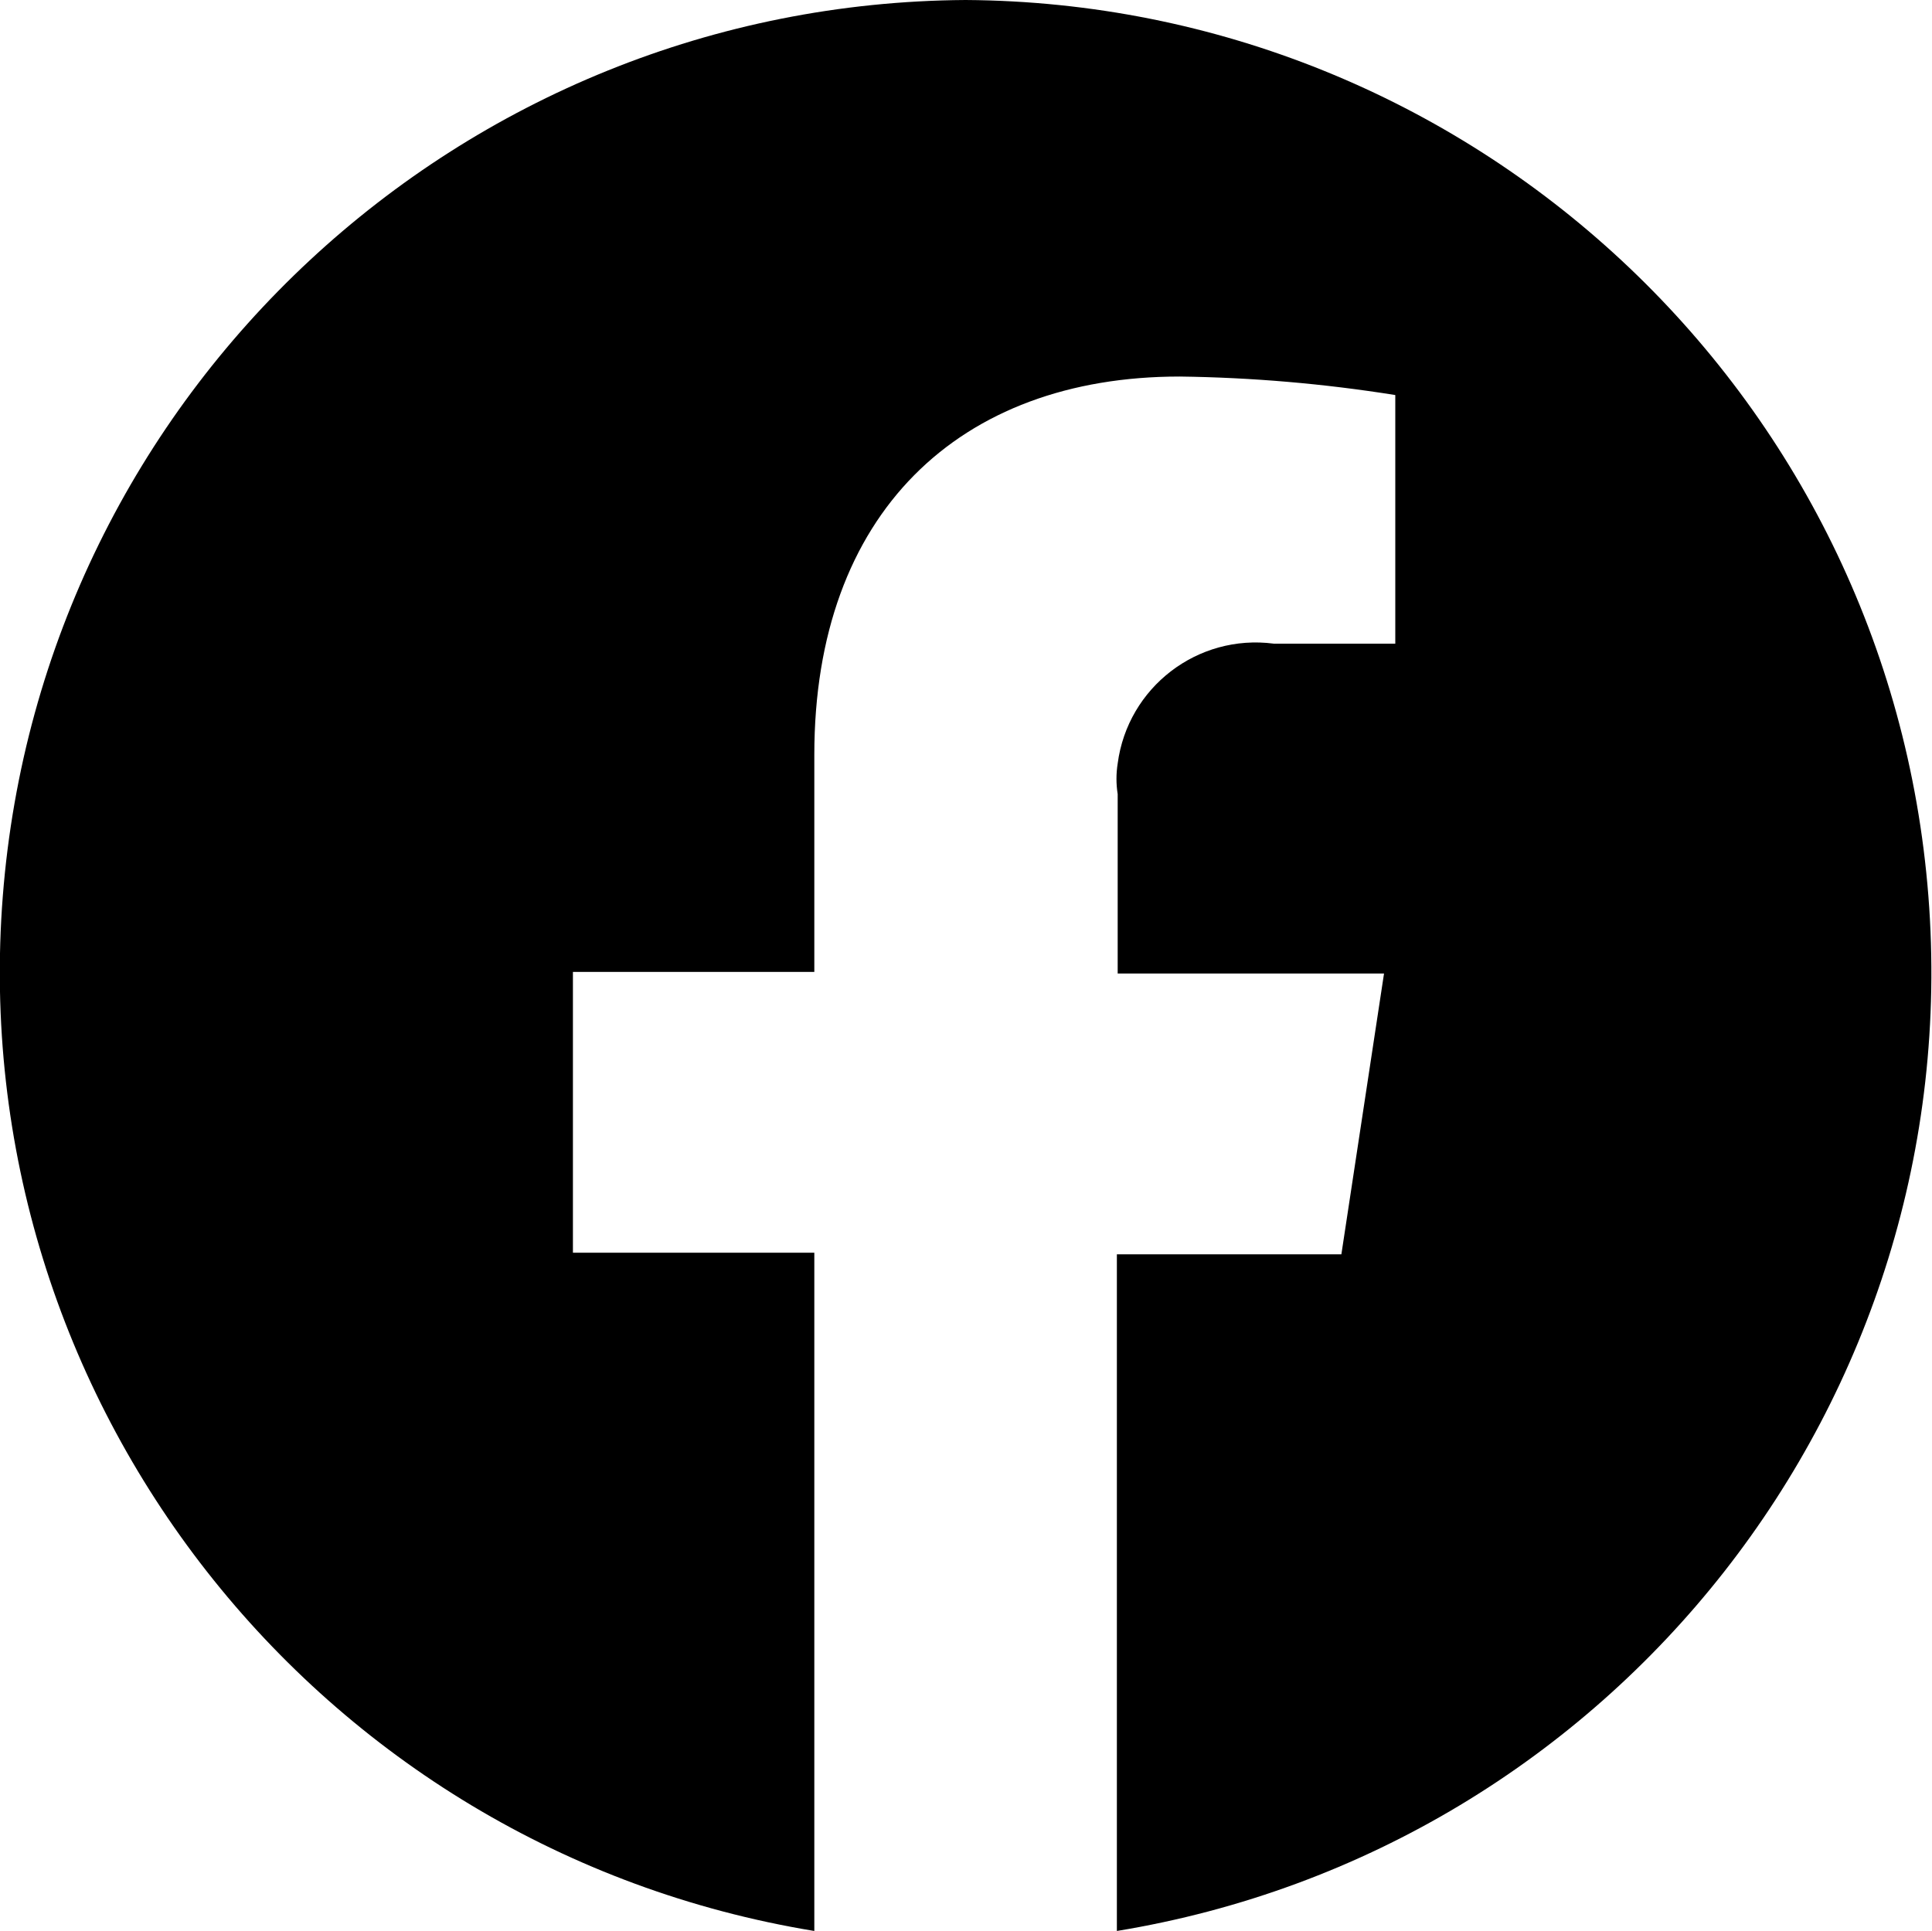
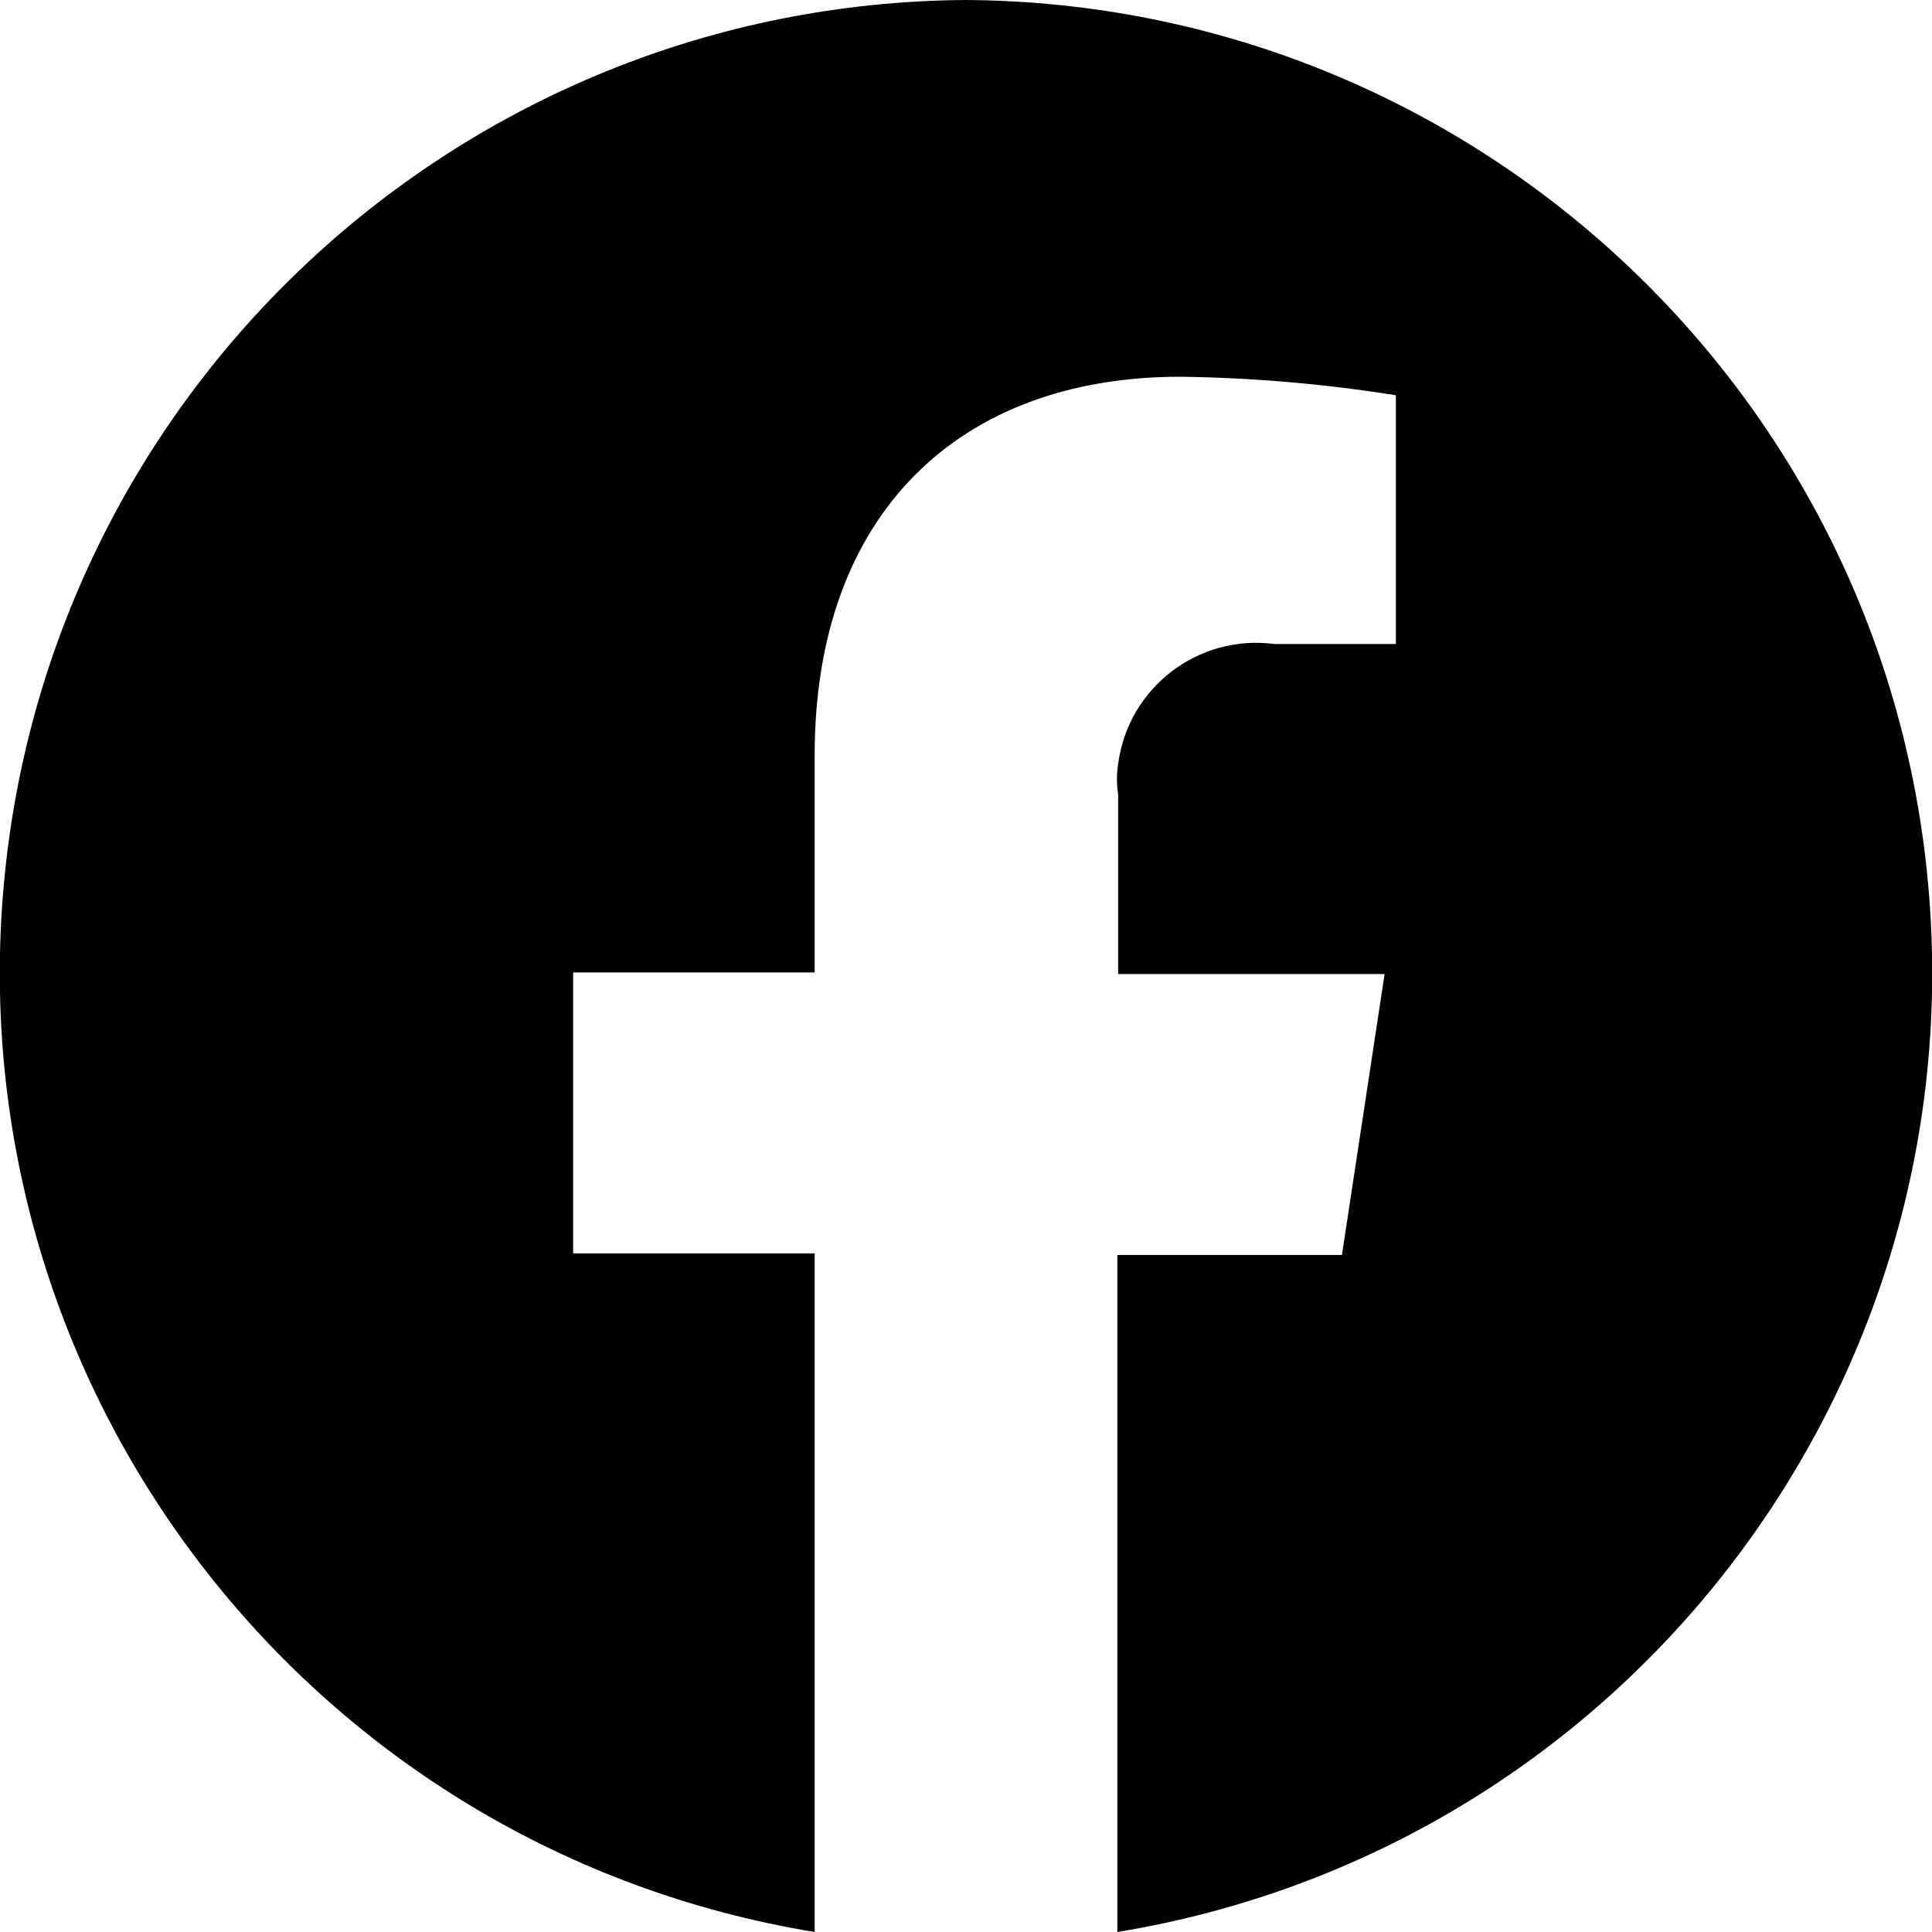
- <svg xmlns="http://www.w3.org/2000/svg" viewBox="0 0 24.01 24">
-   <path class="cls-1" d="M12,0a12.08,12.08,0,0,0-1.88,24V15.57h-3V12.08h3V9.38c0-3,1.8-4.7,4.54-4.7a18.52,18.52,0,0,1,2.68.23V8H15.83a1.73,1.73,0,0,0-1.94,1.49h0a1.21,1.21,0,0,0,0,.38v2.23H17.2l-.53,3.49H13.88V24A12.08,12.08,0,0,0,12,0Z" />
+ <svg xmlns="http://www.w3.org/2000/svg" viewBox="0 0 24 24">
+   <path d="M12,0a12.08,12.08,0,0,0-1.88,24V15.57h-3V12.08h3V9.38c0-3,1.8-4.7,4.54-4.7a18.52,18.52,0,0,1,2.68.23V8H15.83a1.73,1.73,0,0,0-1.94,1.49h0a1.21,1.21,0,0,0,0,.38v2.23H17.2l-.53,3.49H13.88V24A12.08,12.08,0,0,0,12,0Z" />
</svg>
